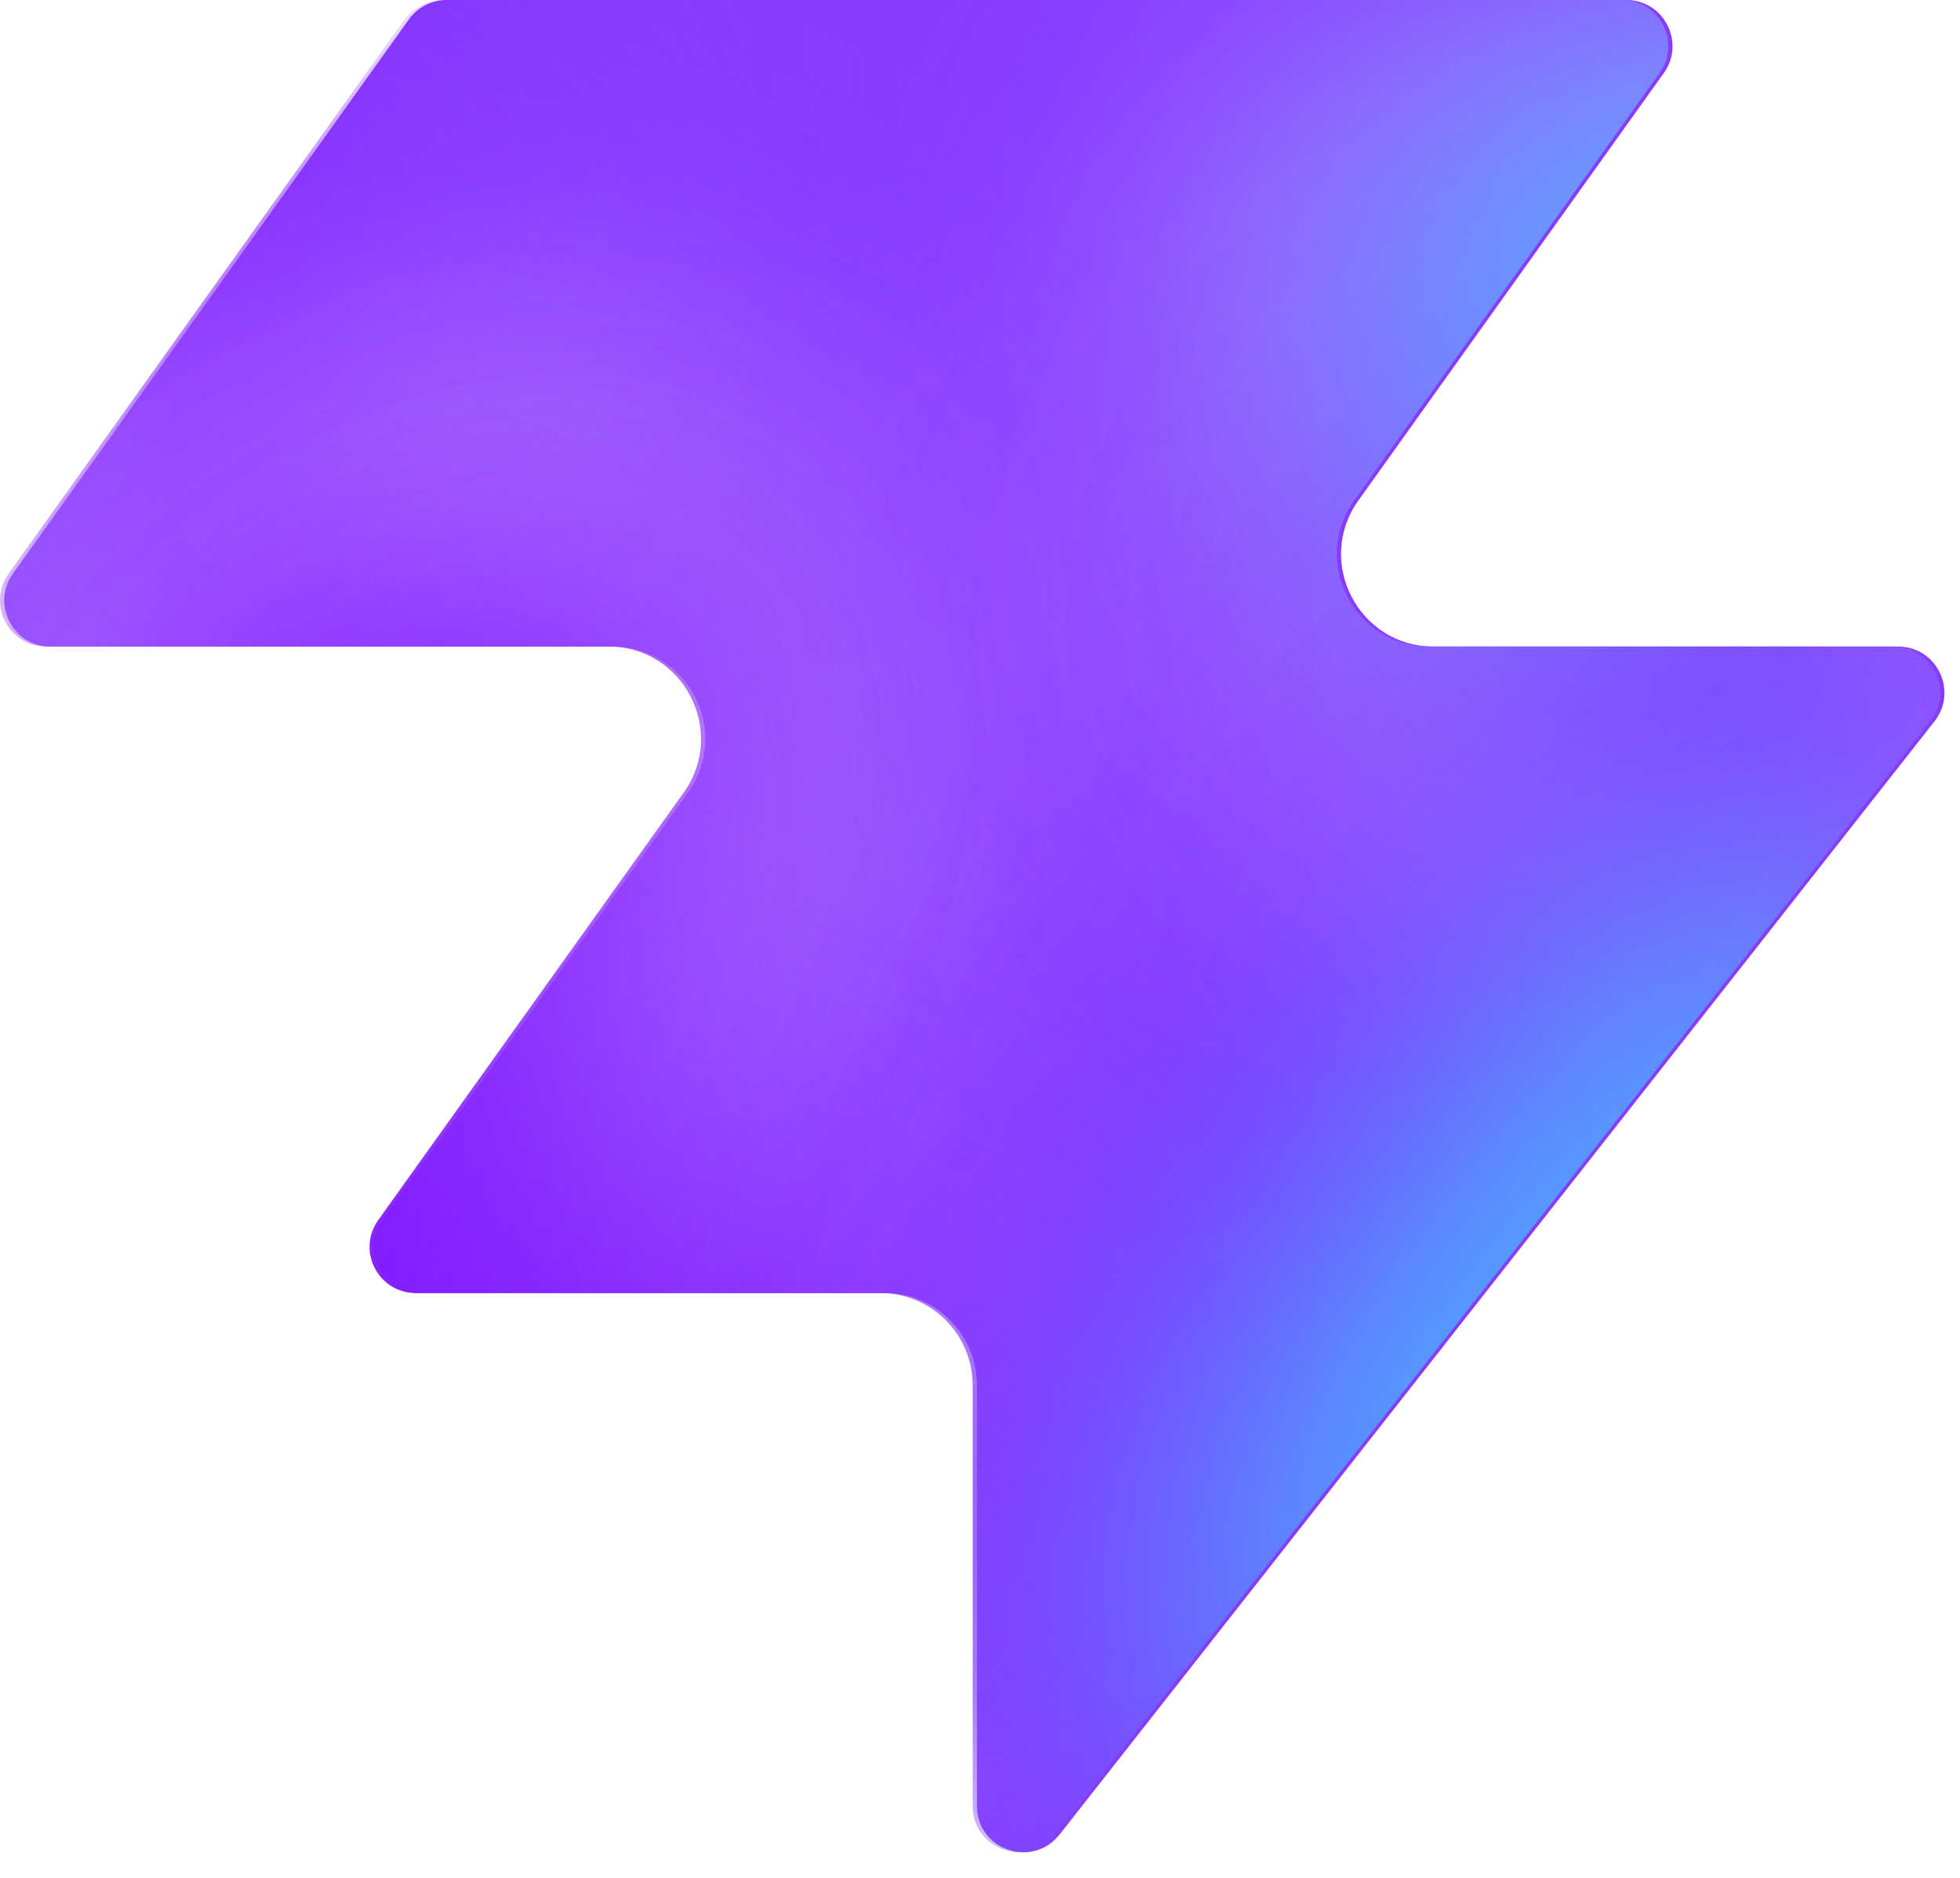
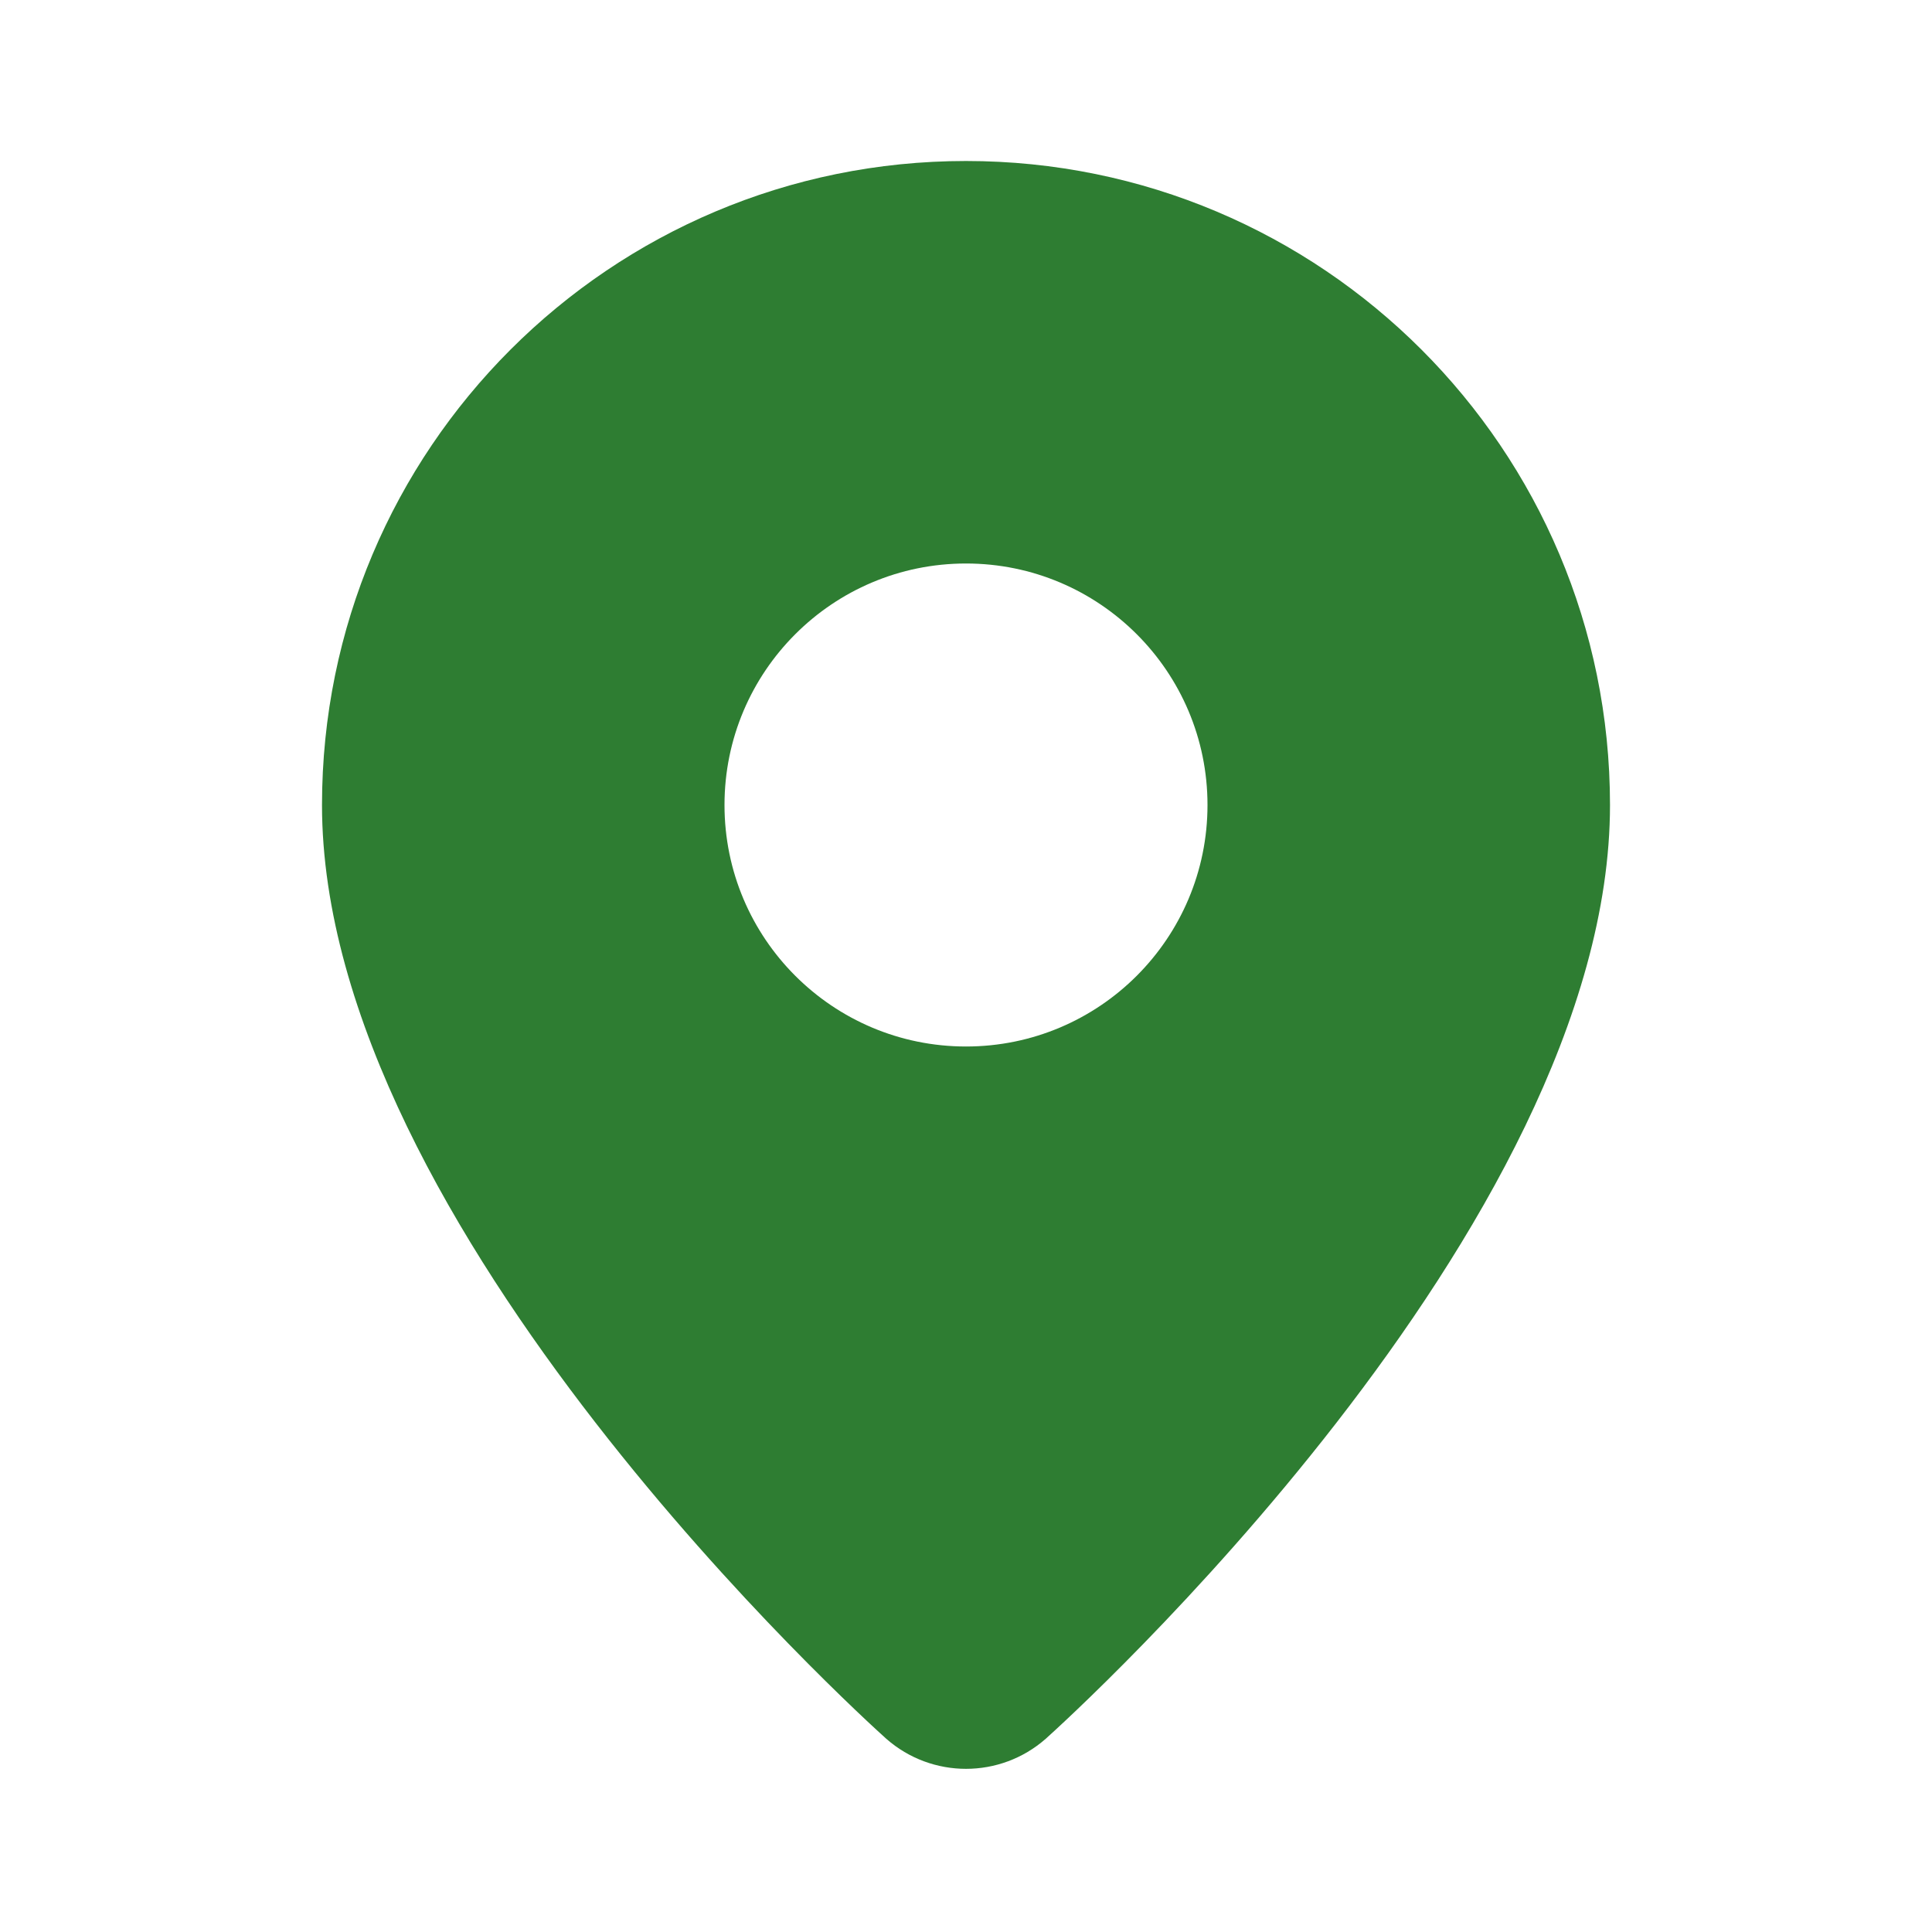
- <svg xmlns="http://www.w3.org/2000/svg" width="48" height="46" fill="none" viewBox="0 0 48 46">
-   <path fill="#863bff" d="M25.946 44.938c-.664.845-2.021.375-2.021-.698V33.937a2.26 2.26 0 0 0-2.262-2.262H10.287c-.92 0-1.456-1.04-.92-1.788l7.48-10.471c1.07-1.497 0-3.578-1.842-3.578H1.237c-.92 0-1.456-1.04-.92-1.788L10.013.474c.214-.297.556-.474.92-.474h28.894c.92 0 1.456 1.04.92 1.788l-7.48 10.471c-1.07 1.498 0 3.579 1.842 3.579h11.377c.943 0 1.473 1.088.89 1.83L25.947 44.94z" style="fill:#863bff;fill:color(display-p3 .525 .23 1);fill-opacity:1" />
-   <mask id="a" width="48" height="46" x="0" y="0" maskUnits="userSpaceOnUse" style="mask-type:alpha">
-     <path fill="#000" d="M25.842 44.938c-.664.844-2.021.375-2.021-.698V33.937a2.26 2.26 0 0 0-2.262-2.262H10.183c-.92 0-1.456-1.04-.92-1.788l7.48-10.471c1.07-1.498 0-3.579-1.842-3.579H1.133c-.92 0-1.456-1.04-.92-1.787L9.91.473c.214-.297.556-.474.92-.474h28.894c.92 0 1.456 1.04.92 1.788l-7.48 10.471c-1.07 1.498 0 3.578 1.842 3.578h11.377c.943 0 1.473 1.088.89 1.832L25.843 44.94z" style="fill:#000;fill-opacity:1" />
-   </mask>
-   <g mask="url(#a)">
-     <g filter="url(#b)">
-       <ellipse cx="5.508" cy="14.704" fill="#ede6ff" rx="5.508" ry="14.704" style="fill:#ede6ff;fill:color(display-p3 .927 .903 1);fill-opacity:1" transform="matrix(.00324 1 1 -.00324 -4.47 31.516)" />
-     </g>
-     <g filter="url(#c)">
-       <ellipse cx="10.399" cy="29.851" fill="#ede6ff" rx="10.399" ry="29.851" style="fill:#ede6ff;fill:color(display-p3 .927 .903 1);fill-opacity:1" transform="matrix(.00324 1 1 -.00324 -39.328 7.883)" />
-     </g>
-     <g filter="url(#d)">
-       <ellipse cx="5.508" cy="30.487" fill="#7e14ff" rx="5.508" ry="30.487" style="fill:#7e14ff;fill:color(display-p3 .492 .077 1);fill-opacity:1" transform="rotate(89.814 -25.913 -14.639)scale(1 -1)" />
-     </g>
-     <g filter="url(#e)">
-       <ellipse cx="5.508" cy="30.599" fill="#7e14ff" rx="5.508" ry="30.599" style="fill:#7e14ff;fill:color(display-p3 .492 .077 1);fill-opacity:1" transform="rotate(89.814 -32.644 -3.334)scale(1 -1)" />
-     </g>
-     <g filter="url(#f)">
-       <ellipse cx="5.508" cy="30.599" fill="#7e14ff" rx="5.508" ry="30.599" style="fill:#7e14ff;fill:color(display-p3 .492 .077 1);fill-opacity:1" transform="matrix(.00324 1 1 -.00324 -34.34 30.47)" />
-     </g>
-     <g filter="url(#g)">
-       <ellipse cx="14.072" cy="22.078" fill="#ede6ff" rx="14.072" ry="22.078" style="fill:#ede6ff;fill:color(display-p3 .927 .903 1);fill-opacity:1" transform="rotate(93.35 24.506 48.493)scale(-1 1)" />
-     </g>
-     <g filter="url(#h)">
-       <ellipse cx="3.47" cy="21.501" fill="#7e14ff" rx="3.47" ry="21.501" style="fill:#7e14ff;fill:color(display-p3 .492 .077 1);fill-opacity:1" transform="rotate(89.009 28.708 47.59)scale(-1 1)" />
-     </g>
-     <g filter="url(#i)">
-       <ellipse cx="3.47" cy="21.501" fill="#7e14ff" rx="3.47" ry="21.501" style="fill:#7e14ff;fill:color(display-p3 .492 .077 1);fill-opacity:1" transform="rotate(89.009 28.708 47.59)scale(-1 1)" />
-     </g>
-     <g filter="url(#j)">
-       <ellipse cx=".387" cy="8.972" fill="#7e14ff" rx="4.407" ry="29.108" style="fill:#7e14ff;fill:color(display-p3 .492 .077 1);fill-opacity:1" transform="rotate(39.51 .387 8.972)" />
-     </g>
-     <g filter="url(#k)">
-       <ellipse cx="47.523" cy="-6.092" fill="#7e14ff" rx="4.407" ry="29.108" style="fill:#7e14ff;fill:color(display-p3 .492 .077 1);fill-opacity:1" transform="rotate(37.892 47.523 -6.092)" />
-     </g>
-     <g filter="url(#l)">
-       <ellipse cx="41.412" cy="6.333" fill="#47bfff" rx="5.971" ry="9.665" style="fill:#47bfff;fill:color(display-p3 .28 .748 1);fill-opacity:1" transform="rotate(37.892 41.412 6.333)" />
-     </g>
-     <g filter="url(#m)">
-       <ellipse cx="-1.879" cy="38.332" fill="#7e14ff" rx="4.407" ry="29.108" style="fill:#7e14ff;fill:color(display-p3 .492 .077 1);fill-opacity:1" transform="rotate(37.892 -1.88 38.332)" />
-     </g>
-     <g filter="url(#n)">
-       <ellipse cx="-1.879" cy="38.332" fill="#7e14ff" rx="4.407" ry="29.108" style="fill:#7e14ff;fill:color(display-p3 .492 .077 1);fill-opacity:1" transform="rotate(37.892 -1.88 38.332)" />
-     </g>
-     <g filter="url(#o)">
-       <ellipse cx="35.651" cy="29.907" fill="#7e14ff" rx="4.407" ry="29.108" style="fill:#7e14ff;fill:color(display-p3 .492 .077 1);fill-opacity:1" transform="rotate(37.892 35.651 29.907)" />
-     </g>
-     <g filter="url(#p)">
-       <ellipse cx="38.418" cy="32.4" fill="#47bfff" rx="5.971" ry="15.297" style="fill:#47bfff;fill:color(display-p3 .28 .748 1);fill-opacity:1" transform="rotate(37.892 38.418 32.4)" />
-     </g>
-   </g>
-   <defs>
-     <filter id="b" width="60.045" height="41.654" x="-19.77" y="16.149" color-interpolation-filters="sRGB" filterUnits="userSpaceOnUse">
-       <feFlood flood-opacity="0" result="BackgroundImageFix" />
-       <feBlend in="SourceGraphic" in2="BackgroundImageFix" result="shape" />
-       <feGaussianBlur result="effect1_foregroundBlur_2002_17158" stdDeviation="7.659" />
-     </filter>
-     <filter id="c" width="90.34" height="51.437" x="-54.613" y="-7.533" color-interpolation-filters="sRGB" filterUnits="userSpaceOnUse">
-       <feFlood flood-opacity="0" result="BackgroundImageFix" />
-       <feBlend in="SourceGraphic" in2="BackgroundImageFix" result="shape" />
-       <feGaussianBlur result="effect1_foregroundBlur_2002_17158" stdDeviation="7.659" />
-     </filter>
-     <filter id="d" width="79.355" height="29.4" x="-49.64" y="2.03" color-interpolation-filters="sRGB" filterUnits="userSpaceOnUse">
-       <feFlood flood-opacity="0" result="BackgroundImageFix" />
-       <feBlend in="SourceGraphic" in2="BackgroundImageFix" result="shape" />
-       <feGaussianBlur result="effect1_foregroundBlur_2002_17158" stdDeviation="4.596" />
-     </filter>
-     <filter id="e" width="79.579" height="29.4" x="-45.045" y="20.029" color-interpolation-filters="sRGB" filterUnits="userSpaceOnUse">
-       <feFlood flood-opacity="0" result="BackgroundImageFix" />
-       <feBlend in="SourceGraphic" in2="BackgroundImageFix" result="shape" />
-       <feGaussianBlur result="effect1_foregroundBlur_2002_17158" stdDeviation="4.596" />
-     </filter>
-     <filter id="f" width="79.579" height="29.4" x="-43.513" y="21.178" color-interpolation-filters="sRGB" filterUnits="userSpaceOnUse">
-       <feFlood flood-opacity="0" result="BackgroundImageFix" />
-       <feBlend in="SourceGraphic" in2="BackgroundImageFix" result="shape" />
-       <feGaussianBlur result="effect1_foregroundBlur_2002_17158" stdDeviation="4.596" />
-     </filter>
-     <filter id="g" width="74.749" height="58.852" x="15.756" y="-17.901" color-interpolation-filters="sRGB" filterUnits="userSpaceOnUse">
-       <feFlood flood-opacity="0" result="BackgroundImageFix" />
-       <feBlend in="SourceGraphic" in2="BackgroundImageFix" result="shape" />
-       <feGaussianBlur result="effect1_foregroundBlur_2002_17158" stdDeviation="7.659" />
-     </filter>
-     <filter id="h" width="61.377" height="25.362" x="23.548" y="2.284" color-interpolation-filters="sRGB" filterUnits="userSpaceOnUse">
-       <feFlood flood-opacity="0" result="BackgroundImageFix" />
-       <feBlend in="SourceGraphic" in2="BackgroundImageFix" result="shape" />
-       <feGaussianBlur result="effect1_foregroundBlur_2002_17158" stdDeviation="4.596" />
-     </filter>
-     <filter id="i" width="61.377" height="25.362" x="23.548" y="2.284" color-interpolation-filters="sRGB" filterUnits="userSpaceOnUse">
-       <feFlood flood-opacity="0" result="BackgroundImageFix" />
-       <feBlend in="SourceGraphic" in2="BackgroundImageFix" result="shape" />
-       <feGaussianBlur result="effect1_foregroundBlur_2002_17158" stdDeviation="4.596" />
-     </filter>
-     <filter id="j" width="56.045" height="63.649" x="-27.636" y="-22.853" color-interpolation-filters="sRGB" filterUnits="userSpaceOnUse">
-       <feFlood flood-opacity="0" result="BackgroundImageFix" />
-       <feBlend in="SourceGraphic" in2="BackgroundImageFix" result="shape" />
-       <feGaussianBlur result="effect1_foregroundBlur_2002_17158" stdDeviation="4.596" />
-     </filter>
-     <filter id="k" width="54.814" height="64.646" x="20.116" y="-38.415" color-interpolation-filters="sRGB" filterUnits="userSpaceOnUse">
-       <feFlood flood-opacity="0" result="BackgroundImageFix" />
-       <feBlend in="SourceGraphic" in2="BackgroundImageFix" result="shape" />
-       <feGaussianBlur result="effect1_foregroundBlur_2002_17158" stdDeviation="4.596" />
-     </filter>
-     <filter id="l" width="33.541" height="35.313" x="24.641" y="-11.323" color-interpolation-filters="sRGB" filterUnits="userSpaceOnUse">
-       <feFlood flood-opacity="0" result="BackgroundImageFix" />
-       <feBlend in="SourceGraphic" in2="BackgroundImageFix" result="shape" />
-       <feGaussianBlur result="effect1_foregroundBlur_2002_17158" stdDeviation="4.596" />
-     </filter>
-     <filter id="m" width="54.814" height="64.646" x="-29.286" y="6.009" color-interpolation-filters="sRGB" filterUnits="userSpaceOnUse">
-       <feFlood flood-opacity="0" result="BackgroundImageFix" />
-       <feBlend in="SourceGraphic" in2="BackgroundImageFix" result="shape" />
-       <feGaussianBlur result="effect1_foregroundBlur_2002_17158" stdDeviation="4.596" />
-     </filter>
-     <filter id="n" width="54.814" height="64.646" x="-29.286" y="6.009" color-interpolation-filters="sRGB" filterUnits="userSpaceOnUse">
-       <feFlood flood-opacity="0" result="BackgroundImageFix" />
-       <feBlend in="SourceGraphic" in2="BackgroundImageFix" result="shape" />
-       <feGaussianBlur result="effect1_foregroundBlur_2002_17158" stdDeviation="4.596" />
-     </filter>
-     <filter id="o" width="54.814" height="64.646" x="8.244" y="-2.416" color-interpolation-filters="sRGB" filterUnits="userSpaceOnUse">
-       <feFlood flood-opacity="0" result="BackgroundImageFix" />
-       <feBlend in="SourceGraphic" in2="BackgroundImageFix" result="shape" />
-       <feGaussianBlur result="effect1_foregroundBlur_2002_17158" stdDeviation="4.596" />
-     </filter>
-     <filter id="p" width="39.409" height="43.623" x="18.713" y="10.588" color-interpolation-filters="sRGB" filterUnits="userSpaceOnUse">
-       <feFlood flood-opacity="0" result="BackgroundImageFix" />
-       <feBlend in="SourceGraphic" in2="BackgroundImageFix" result="shape" />
-       <feGaussianBlur result="effect1_foregroundBlur_2002_17158" stdDeviation="4.596" />
-     </filter>
-   </defs>
+ <svg xmlns="http://www.w3.org/2000/svg" viewBox="0 0 24 24" width="48" height="48">
+   <path fill="#2E7D32" d="M12 2C7.58 2 4 5.58 4 10c0 5.25 6.72 11.34 7.01 11.6a1.5 1.5 0 0 0 1.98 0C13.28 21.34 20 15.25 20 10c0-4.42-3.58-8-8-8zm0 11a3 3 0 1 1 0-6 3 3 0 0 1 0 6z" />
</svg>
